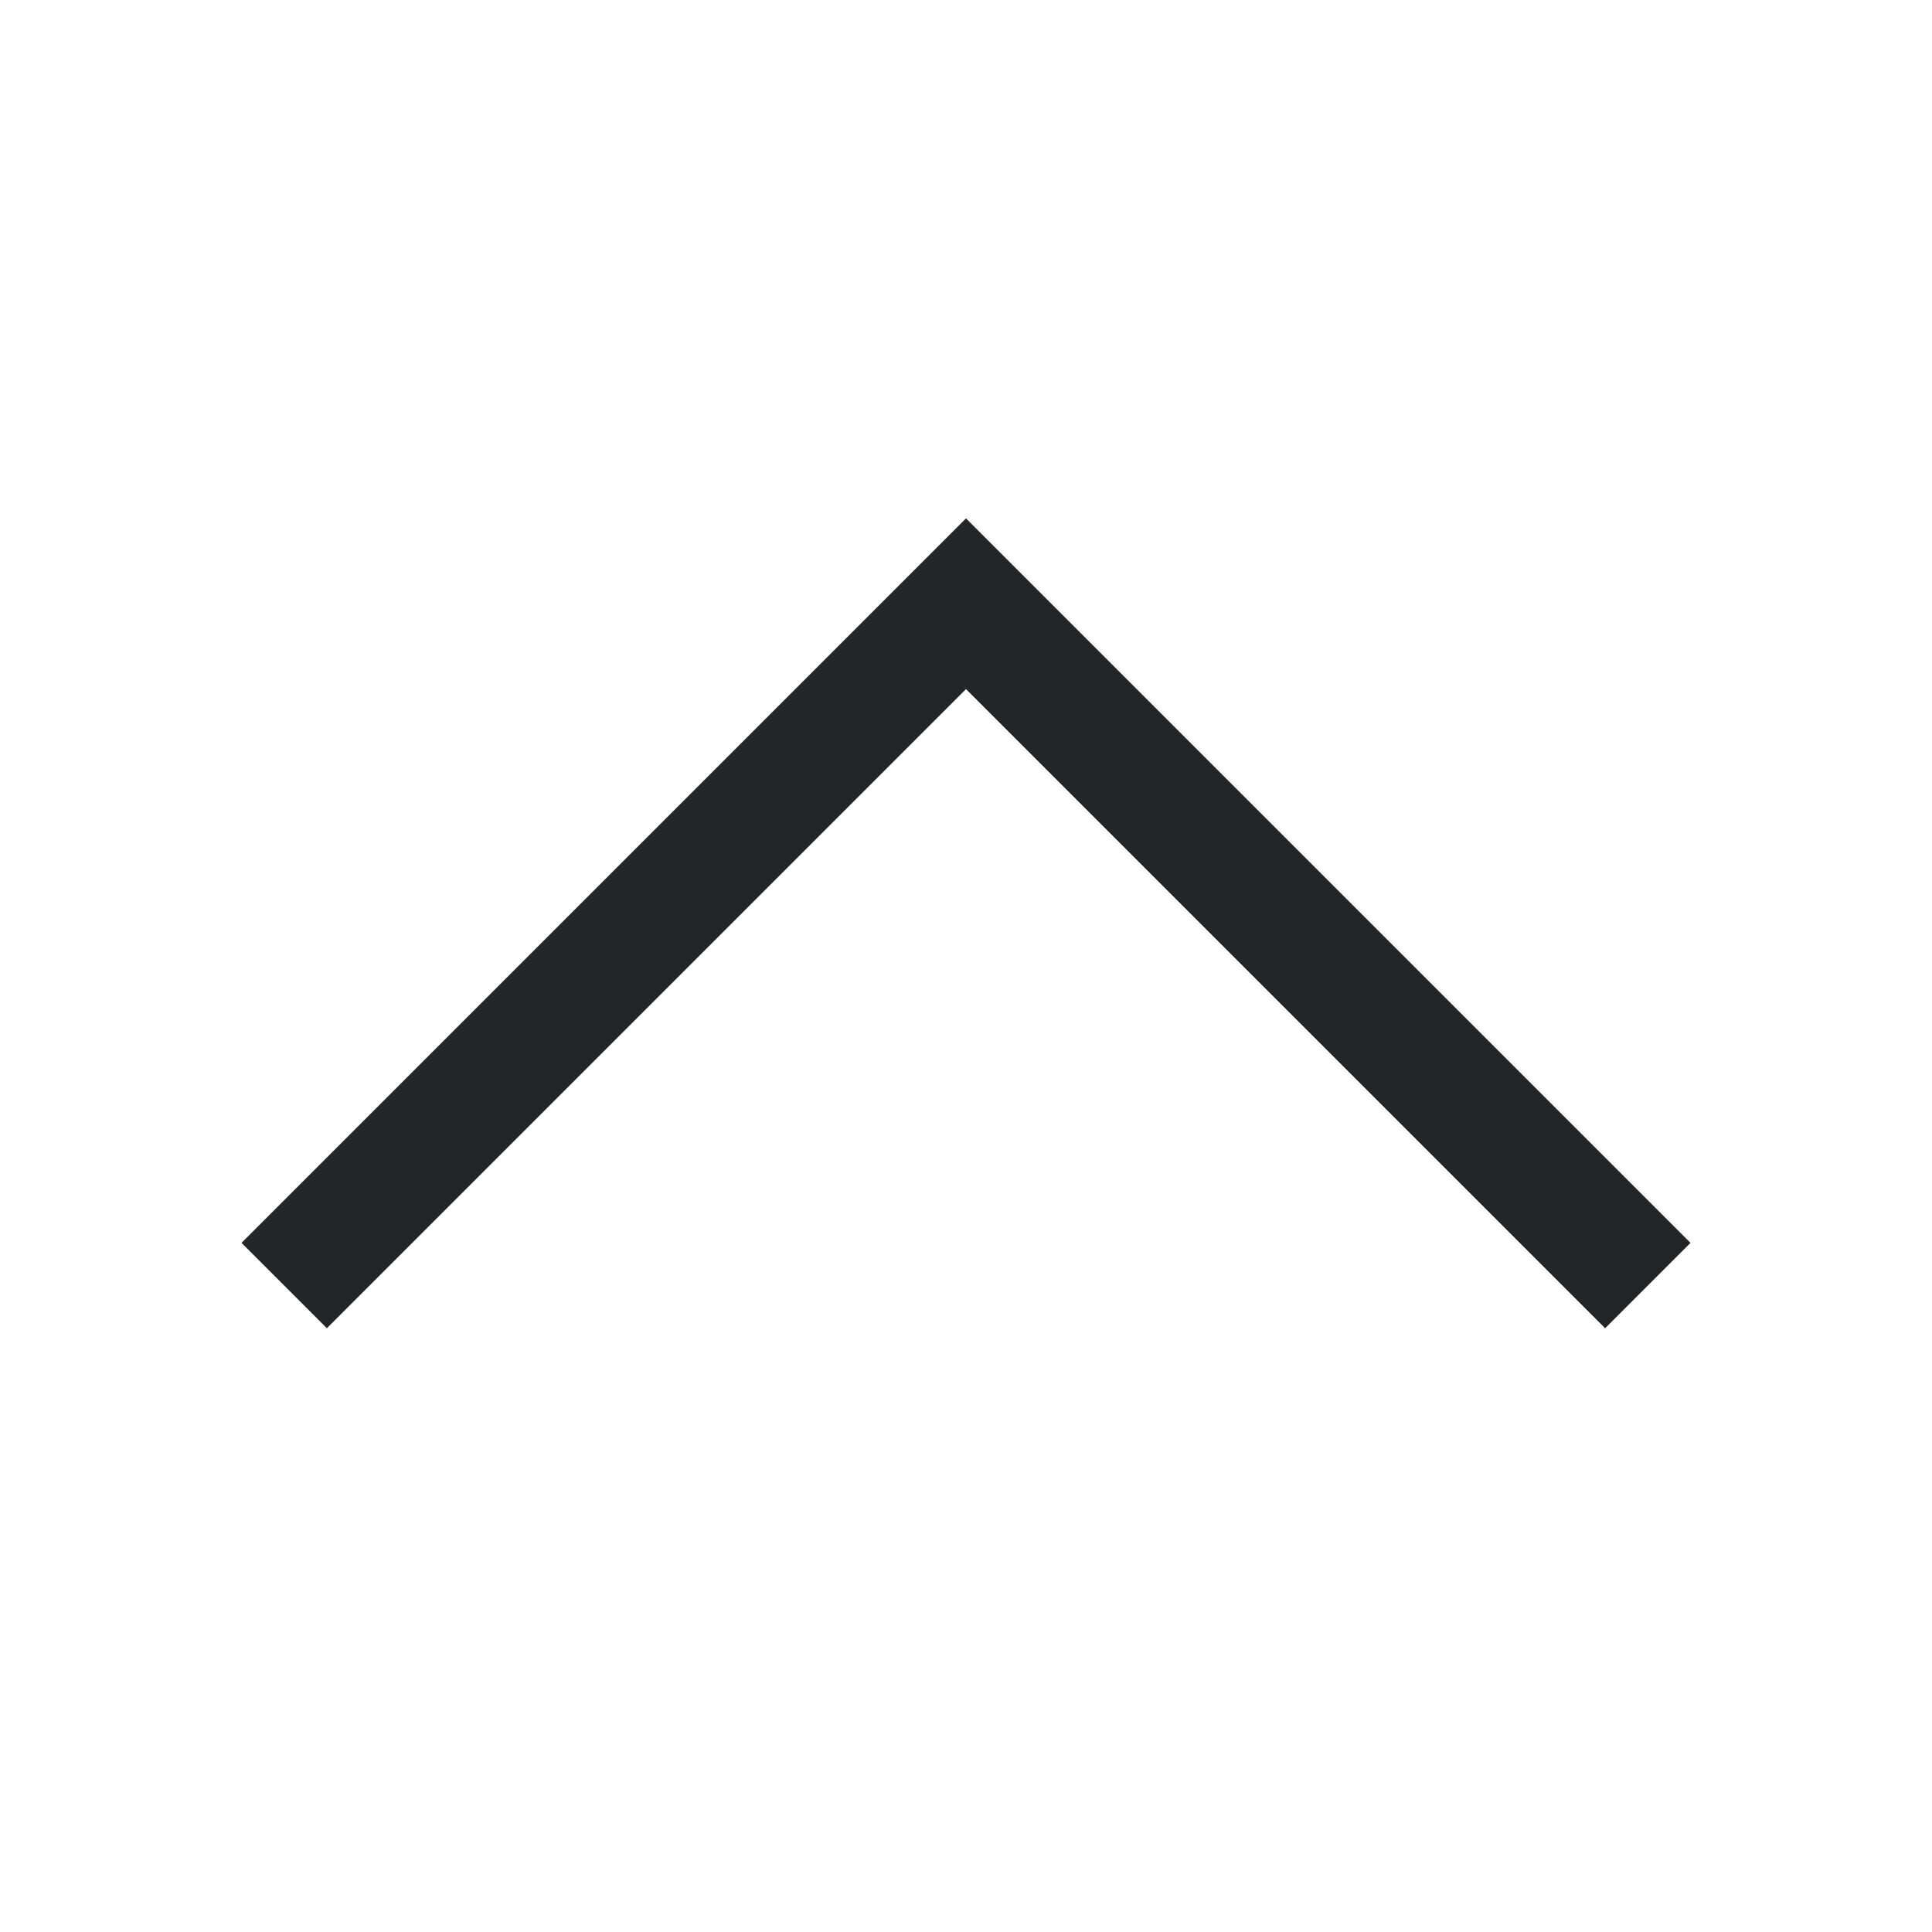
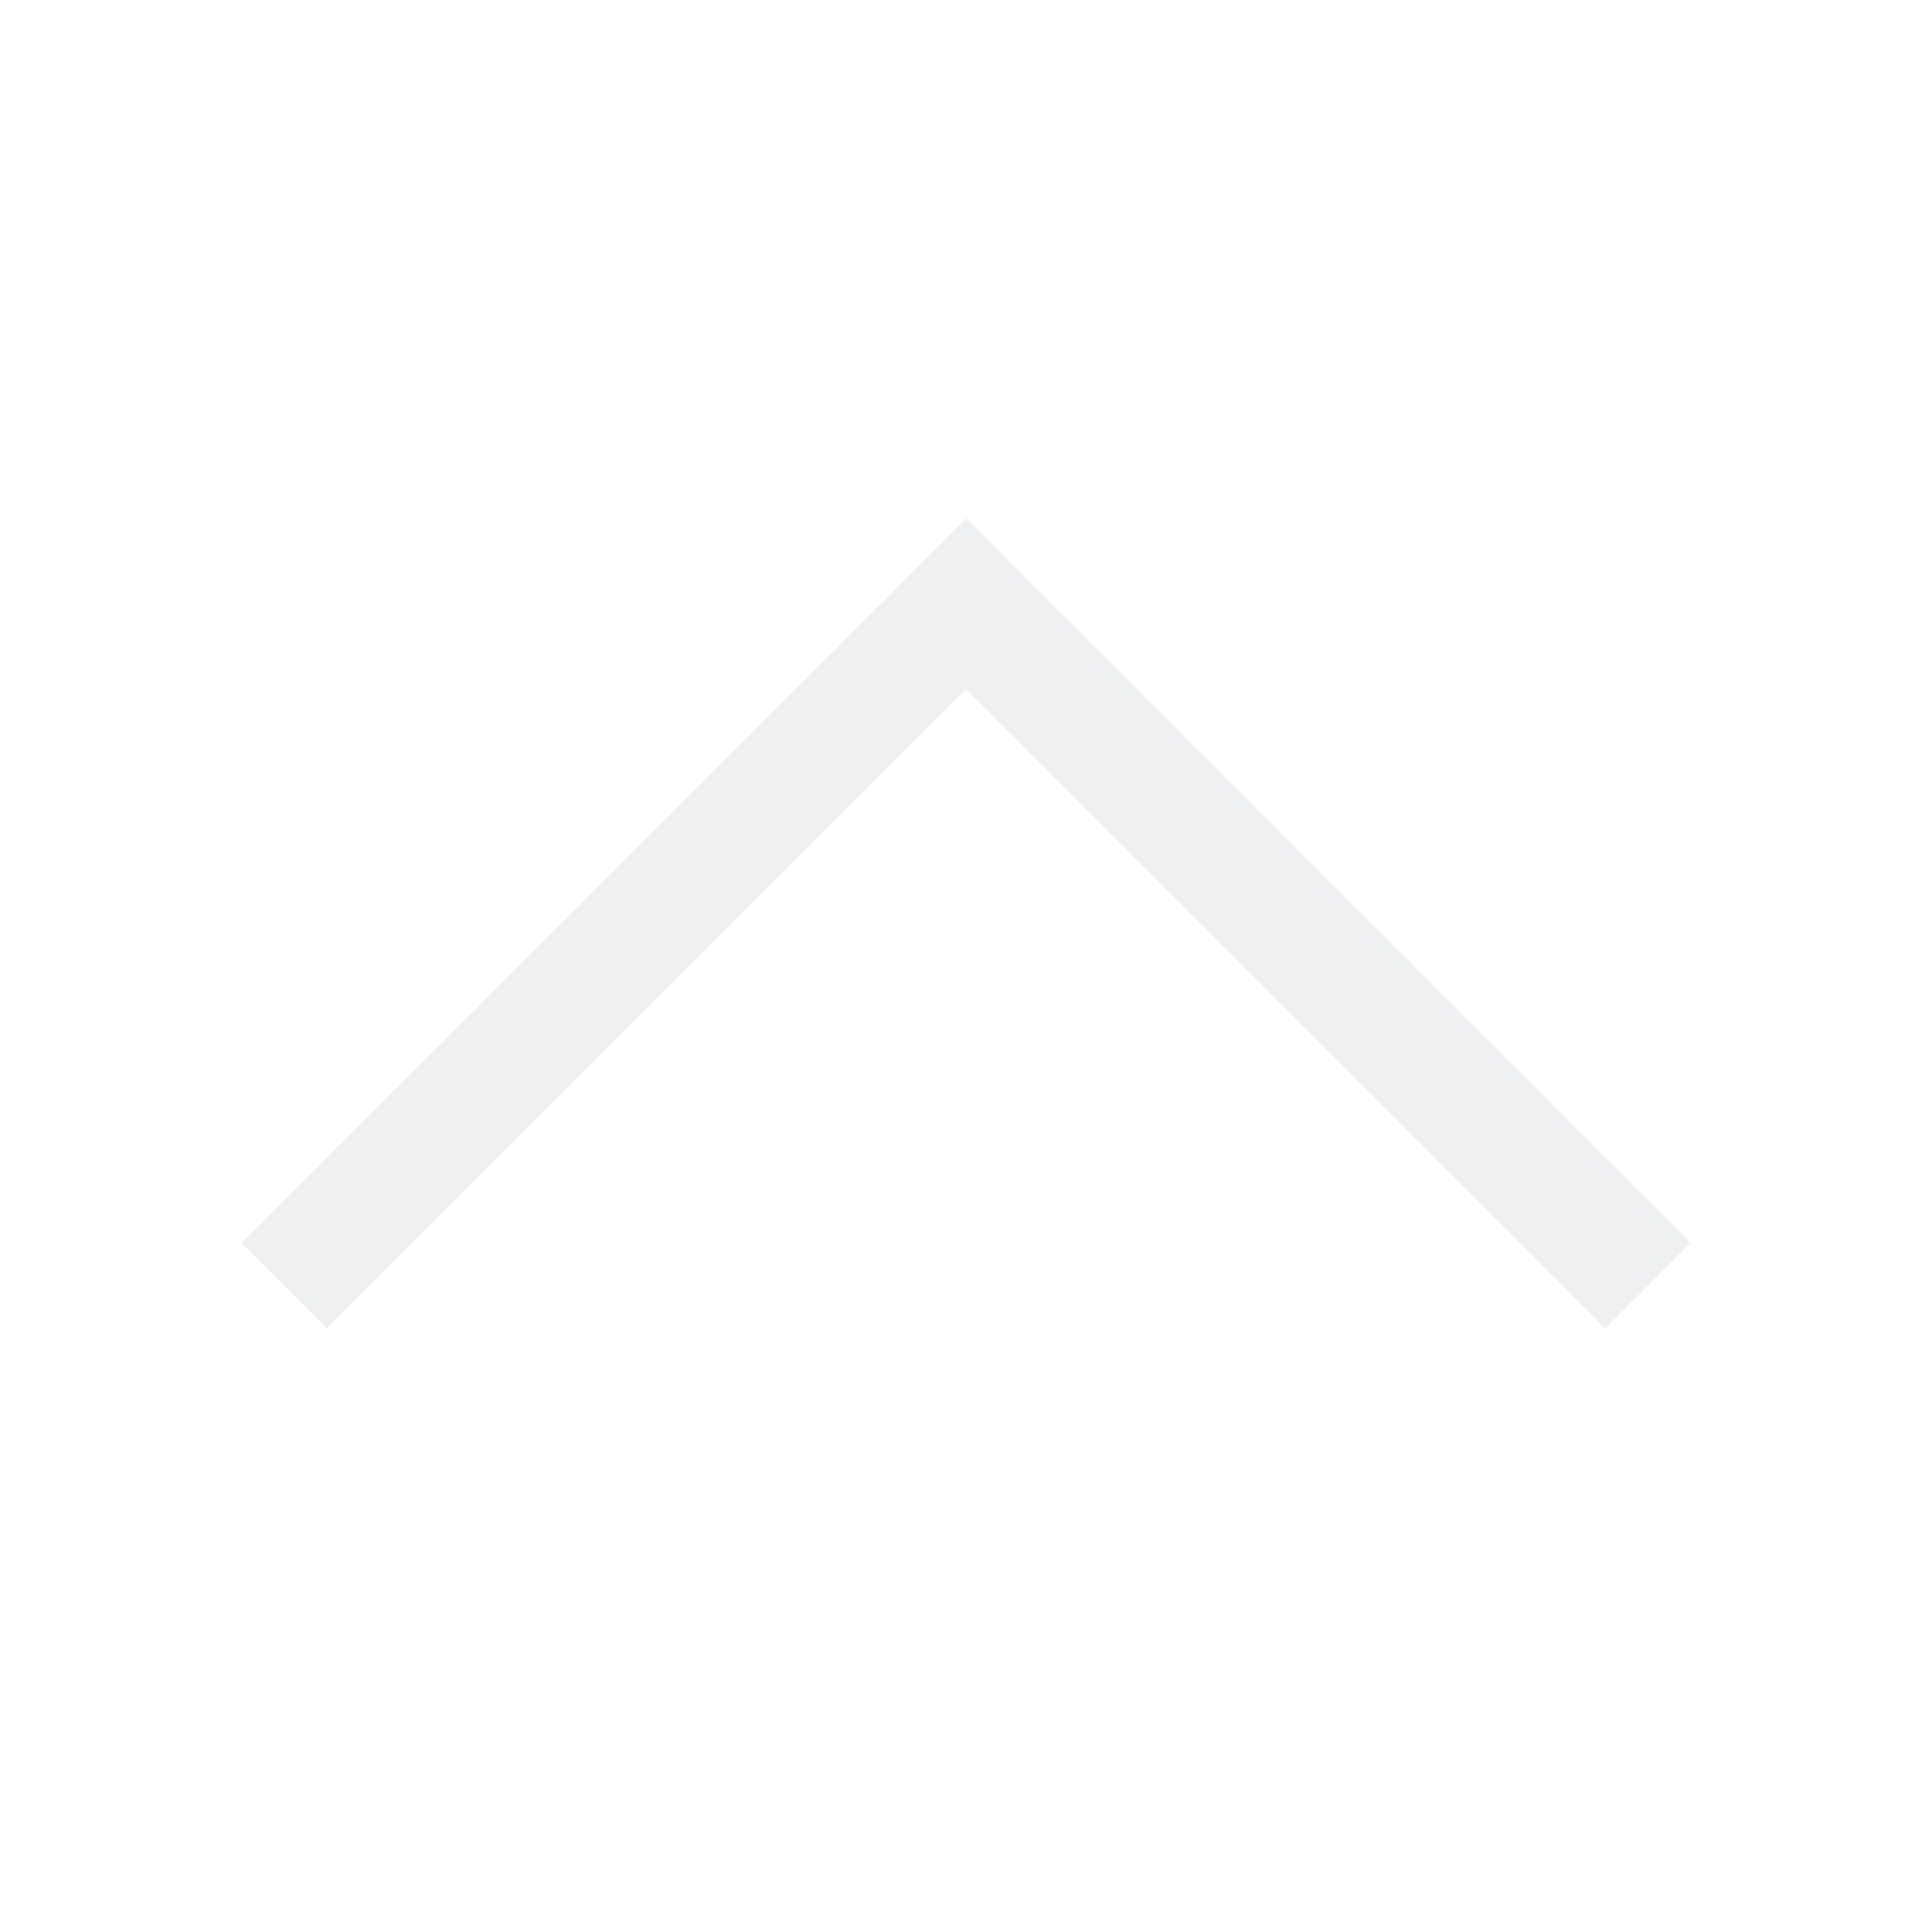
<svg xmlns="http://www.w3.org/2000/svg" viewBox="0 0 16 16">
  <style type="text/css" id="current-color-scheme">
        .ColorScheme-Text {
-             color:#232629;
+             color:#eff0f1;
        }
    </style>
  <path d="M8 4.293l-6 6 .707.707L8 5.707 13.293 11l.707-.707-6-6z" class="ColorScheme-Text" fill="currentColor" />
</svg>
